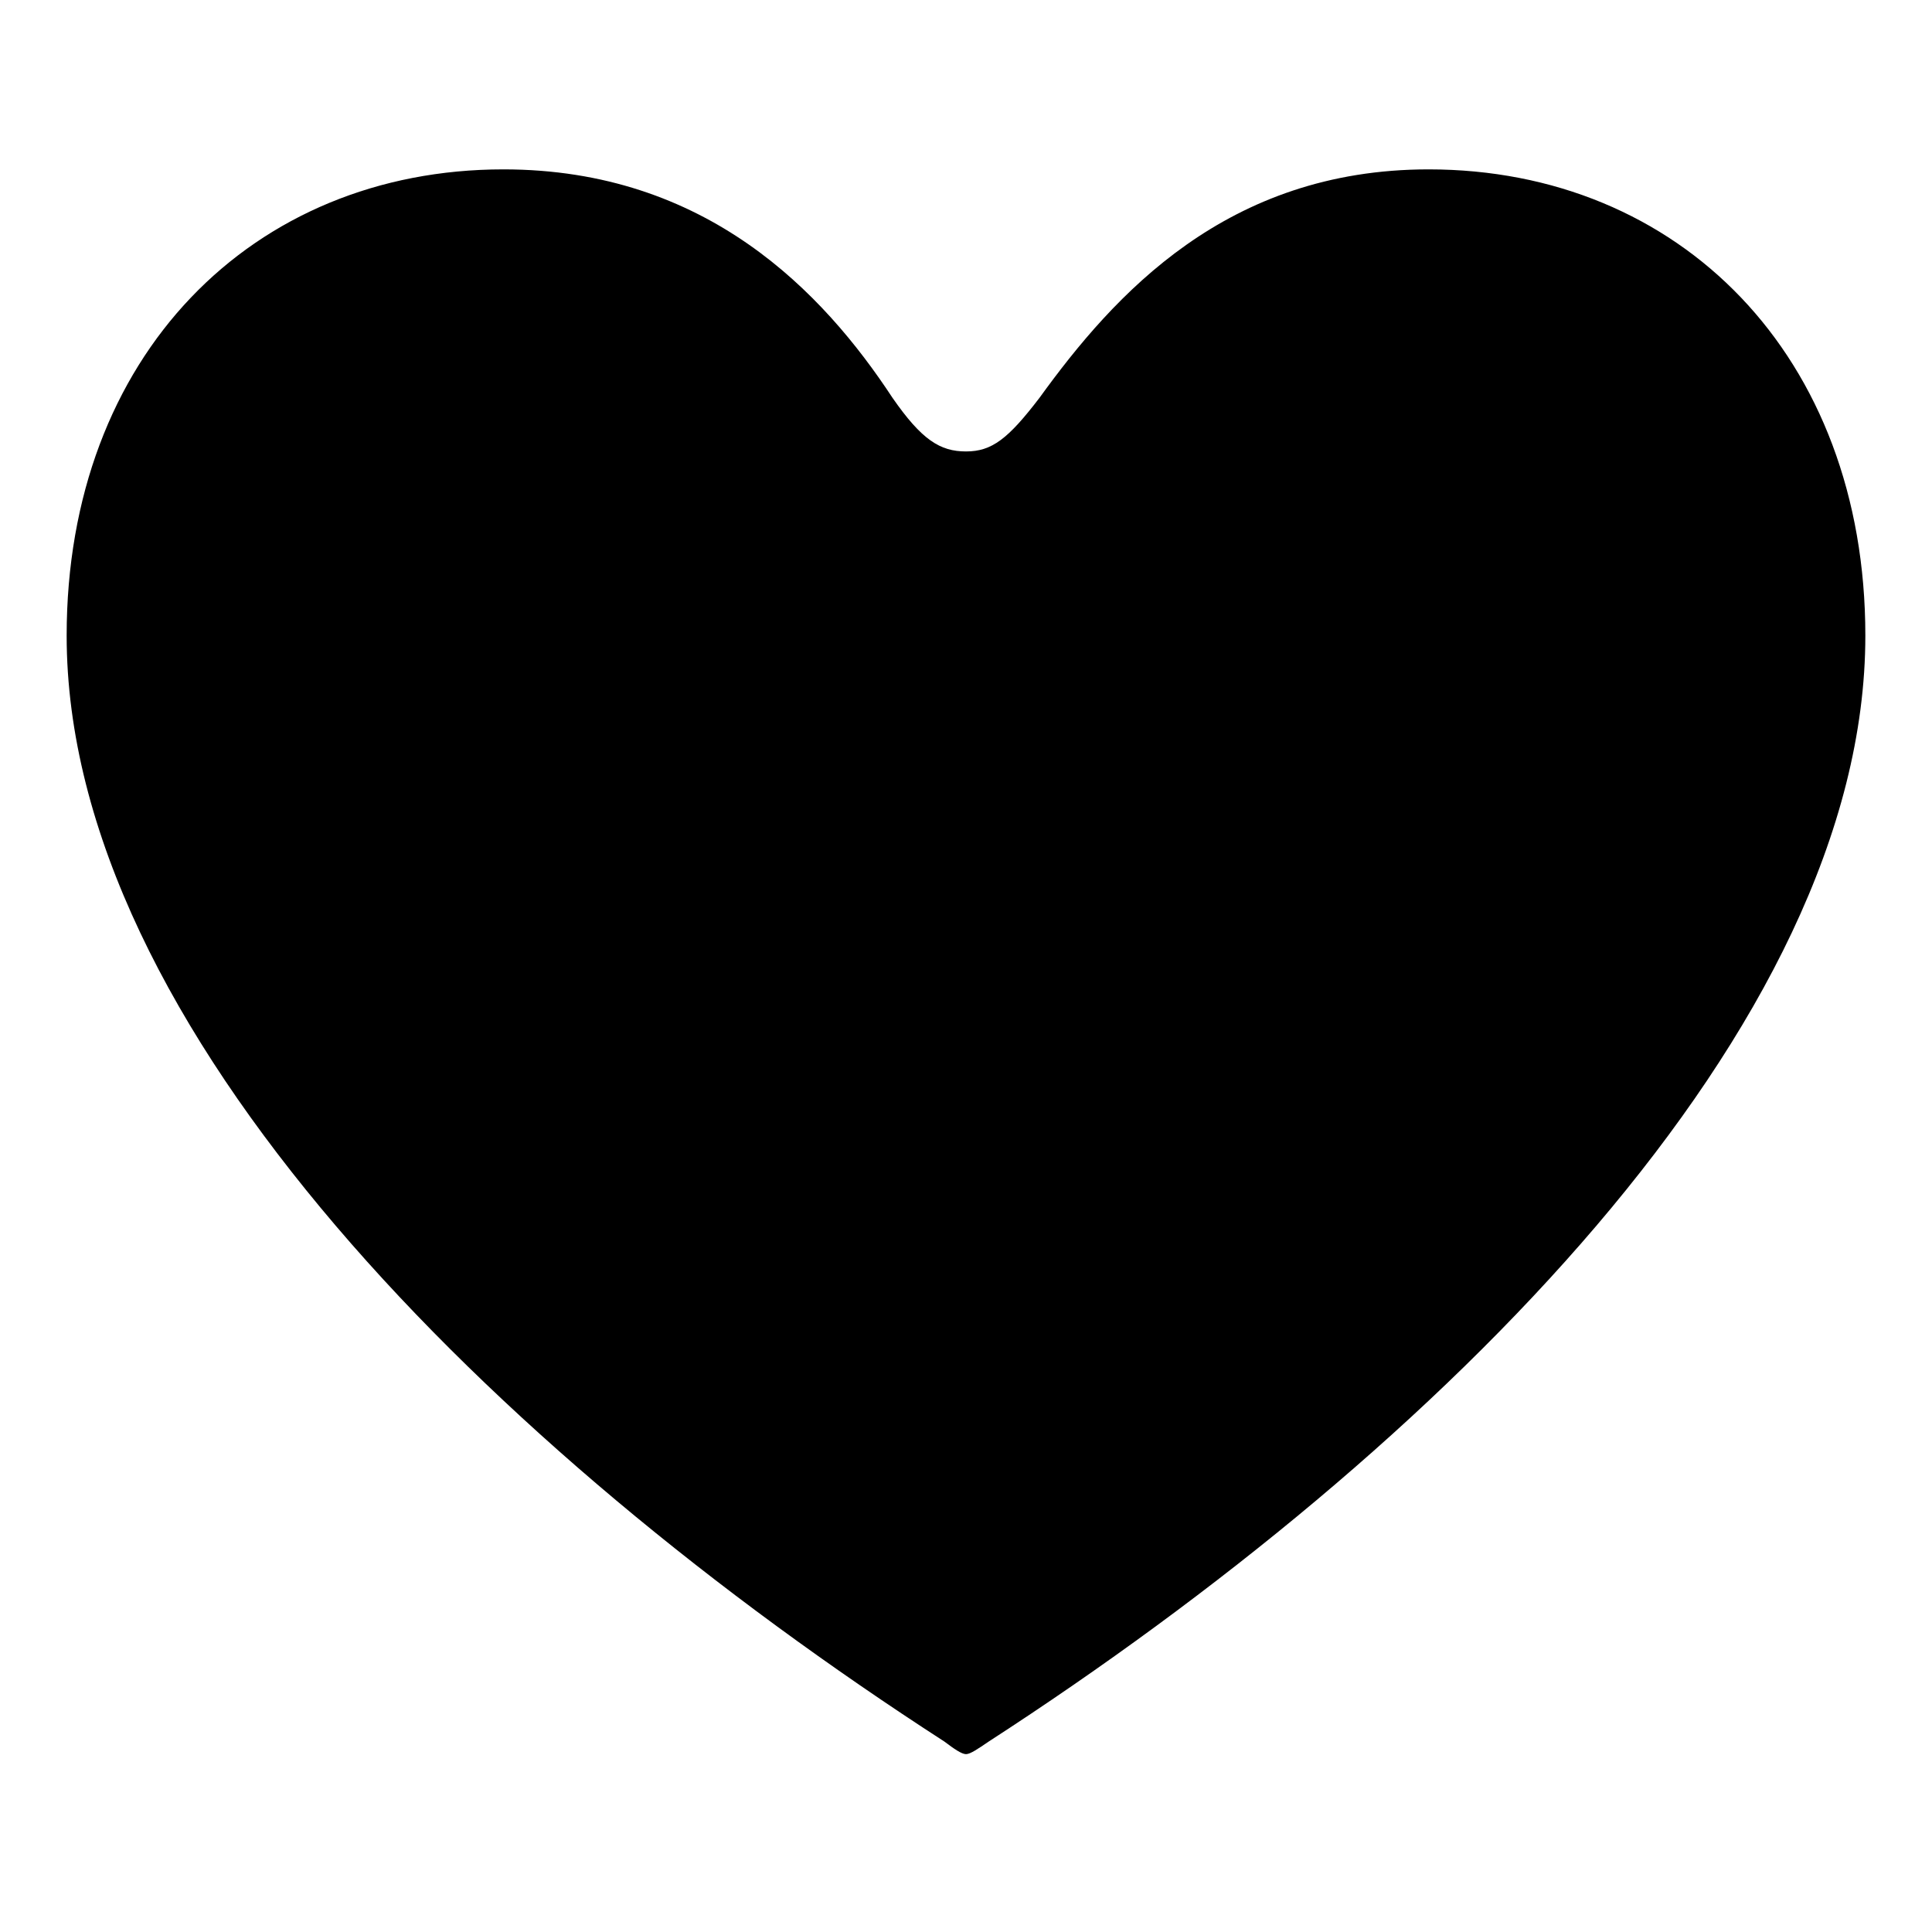
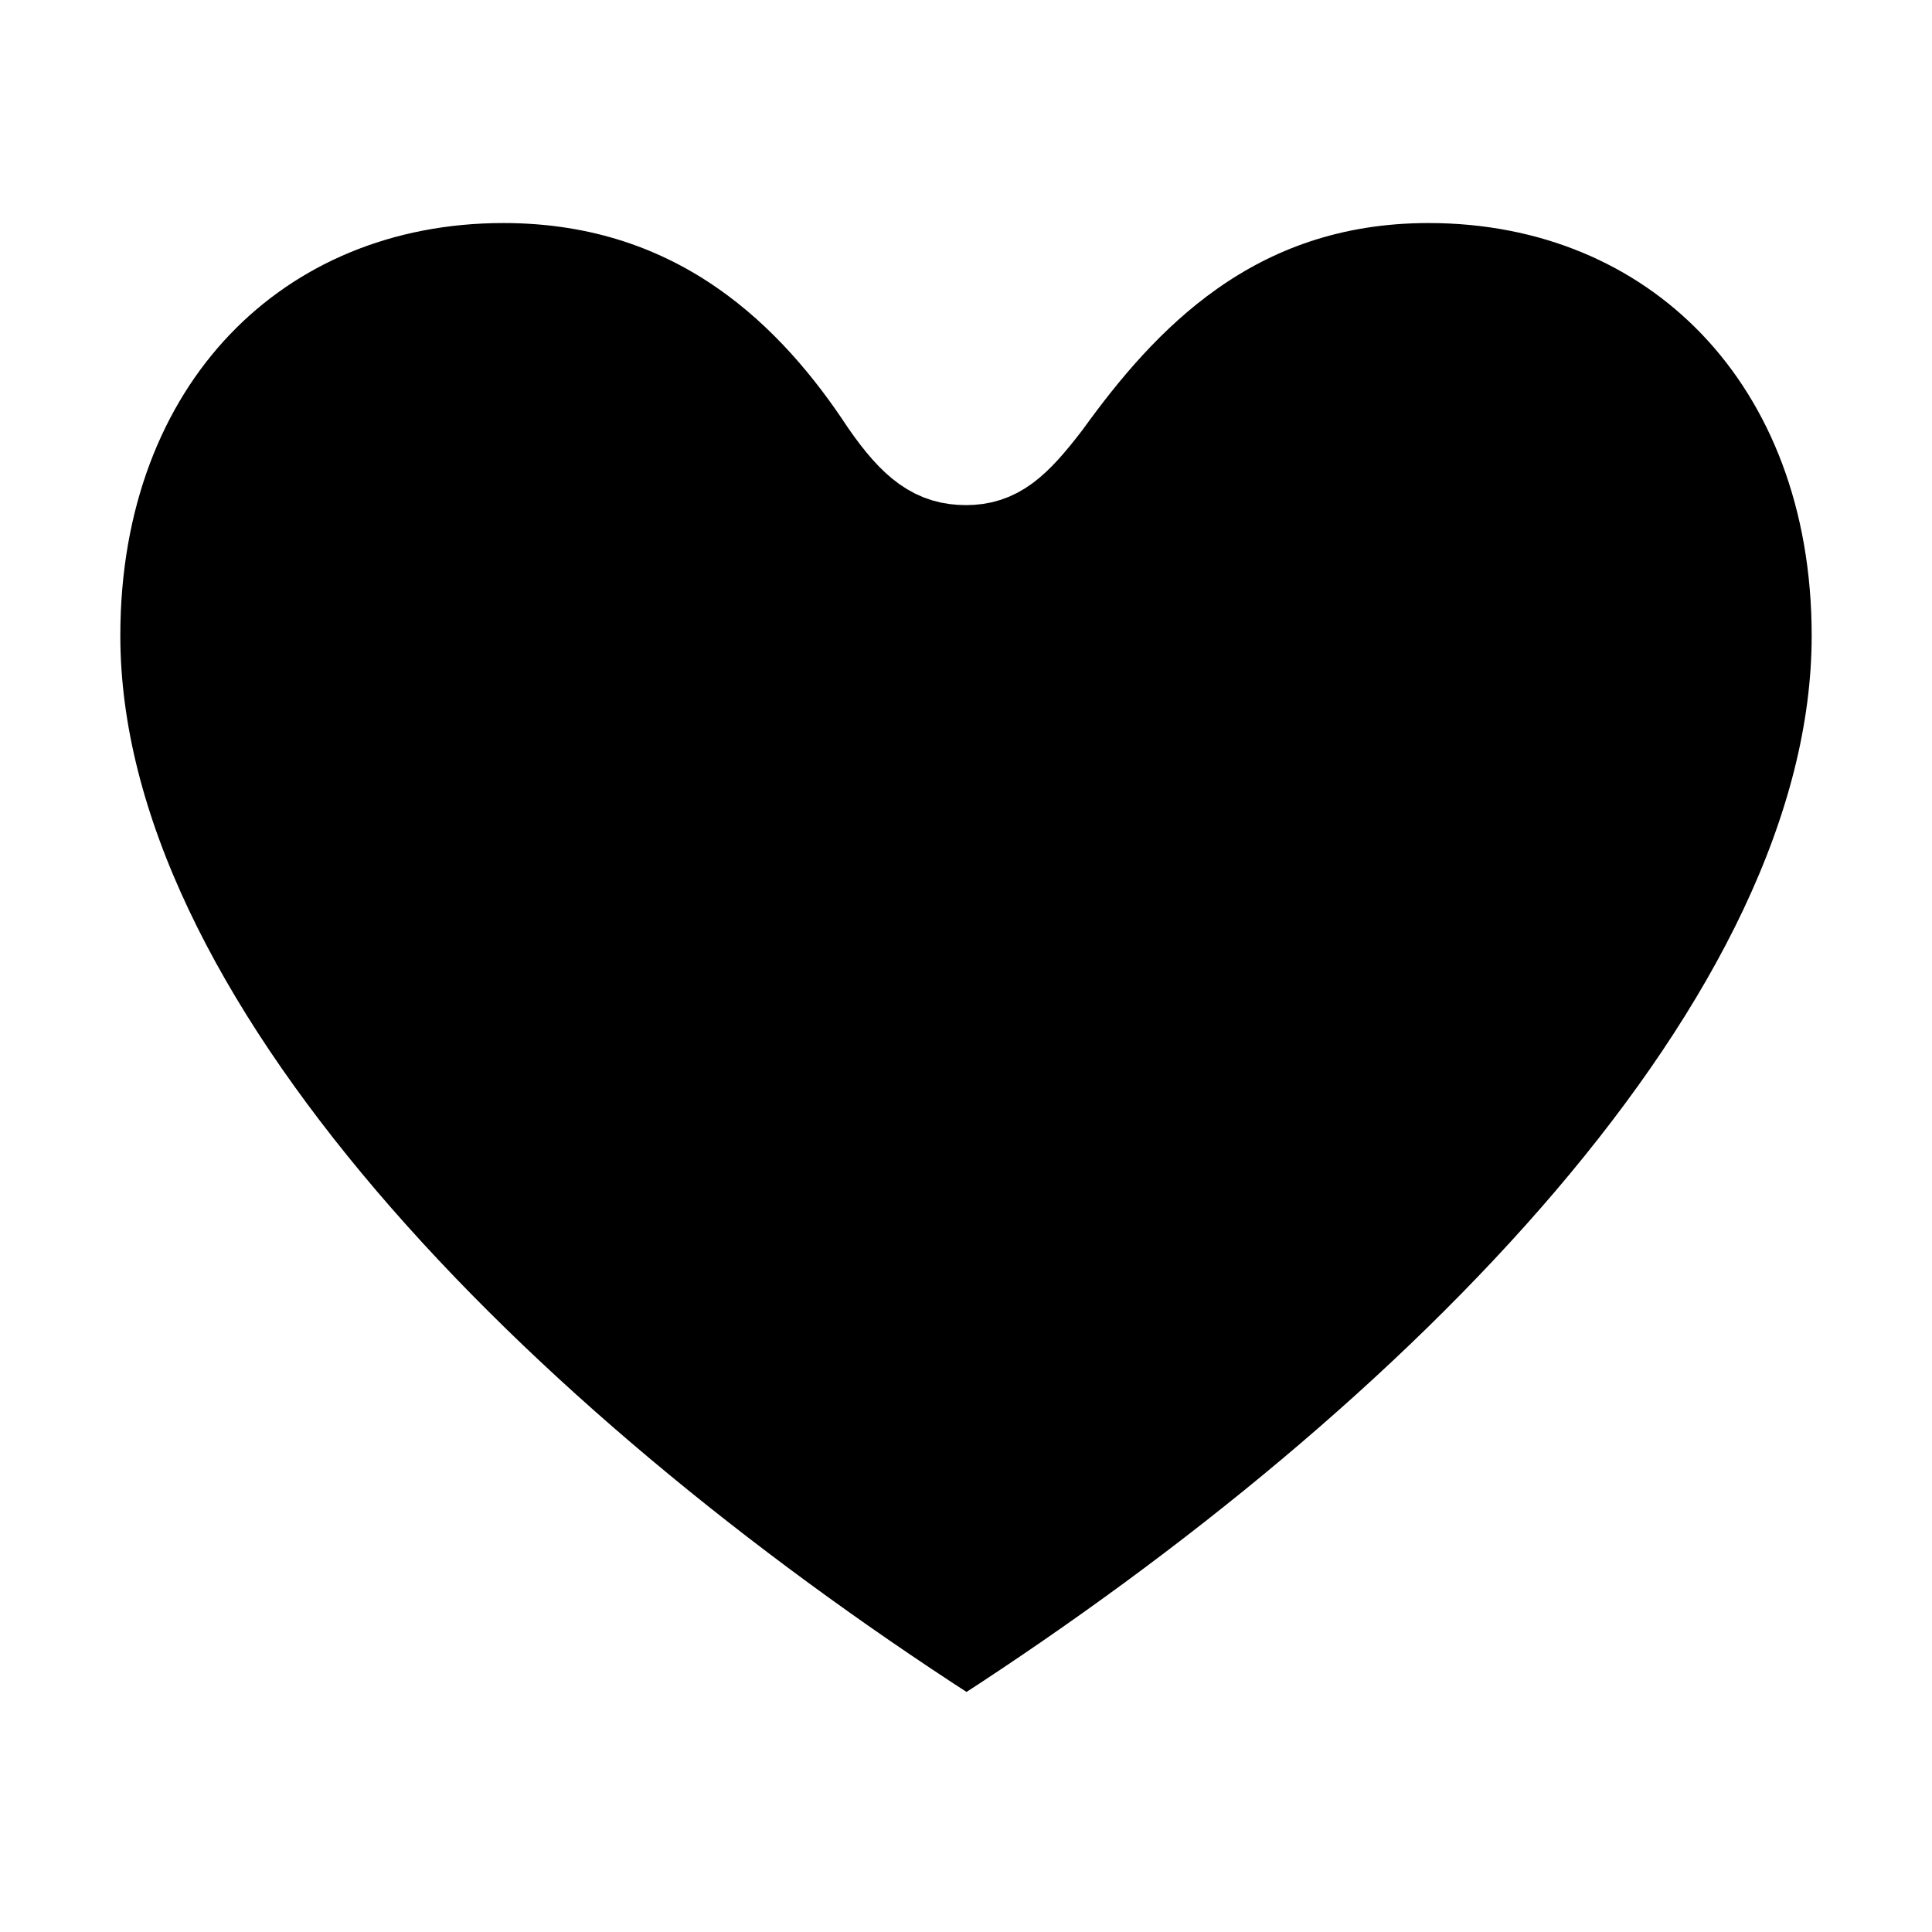
- <svg xmlns="http://www.w3.org/2000/svg" width="18" height="18" viewBox="0 0 18 16">
+ <svg xmlns="http://www.w3.org/2000/svg" width="18" height="18" viewBox="0 0 18 16" stroke="#ffff">
  <path clip-rule="evenodd" d="M9 15.343C8.96 15.343 8.889 15.294 8.799 15.226C4.579 12.5 0.621 8.569 0.621 4.922C0.621 2.314 2.353 0.578 4.69 0.578C6.583 0.578 7.671 1.726 8.315 2.706C8.587 3.098 8.758 3.206 9 3.206C9.242 3.206 9.393 3.088 9.685 2.706C10.38 1.745 11.427 0.578 13.31 0.578C15.646 0.578 17.379 2.314 17.379 4.922C17.379 8.569 13.421 12.5 9.211 15.226C9.111 15.294 9.04 15.343 9 15.343Z" stroke="" stroke-width="1" />
</svg>
